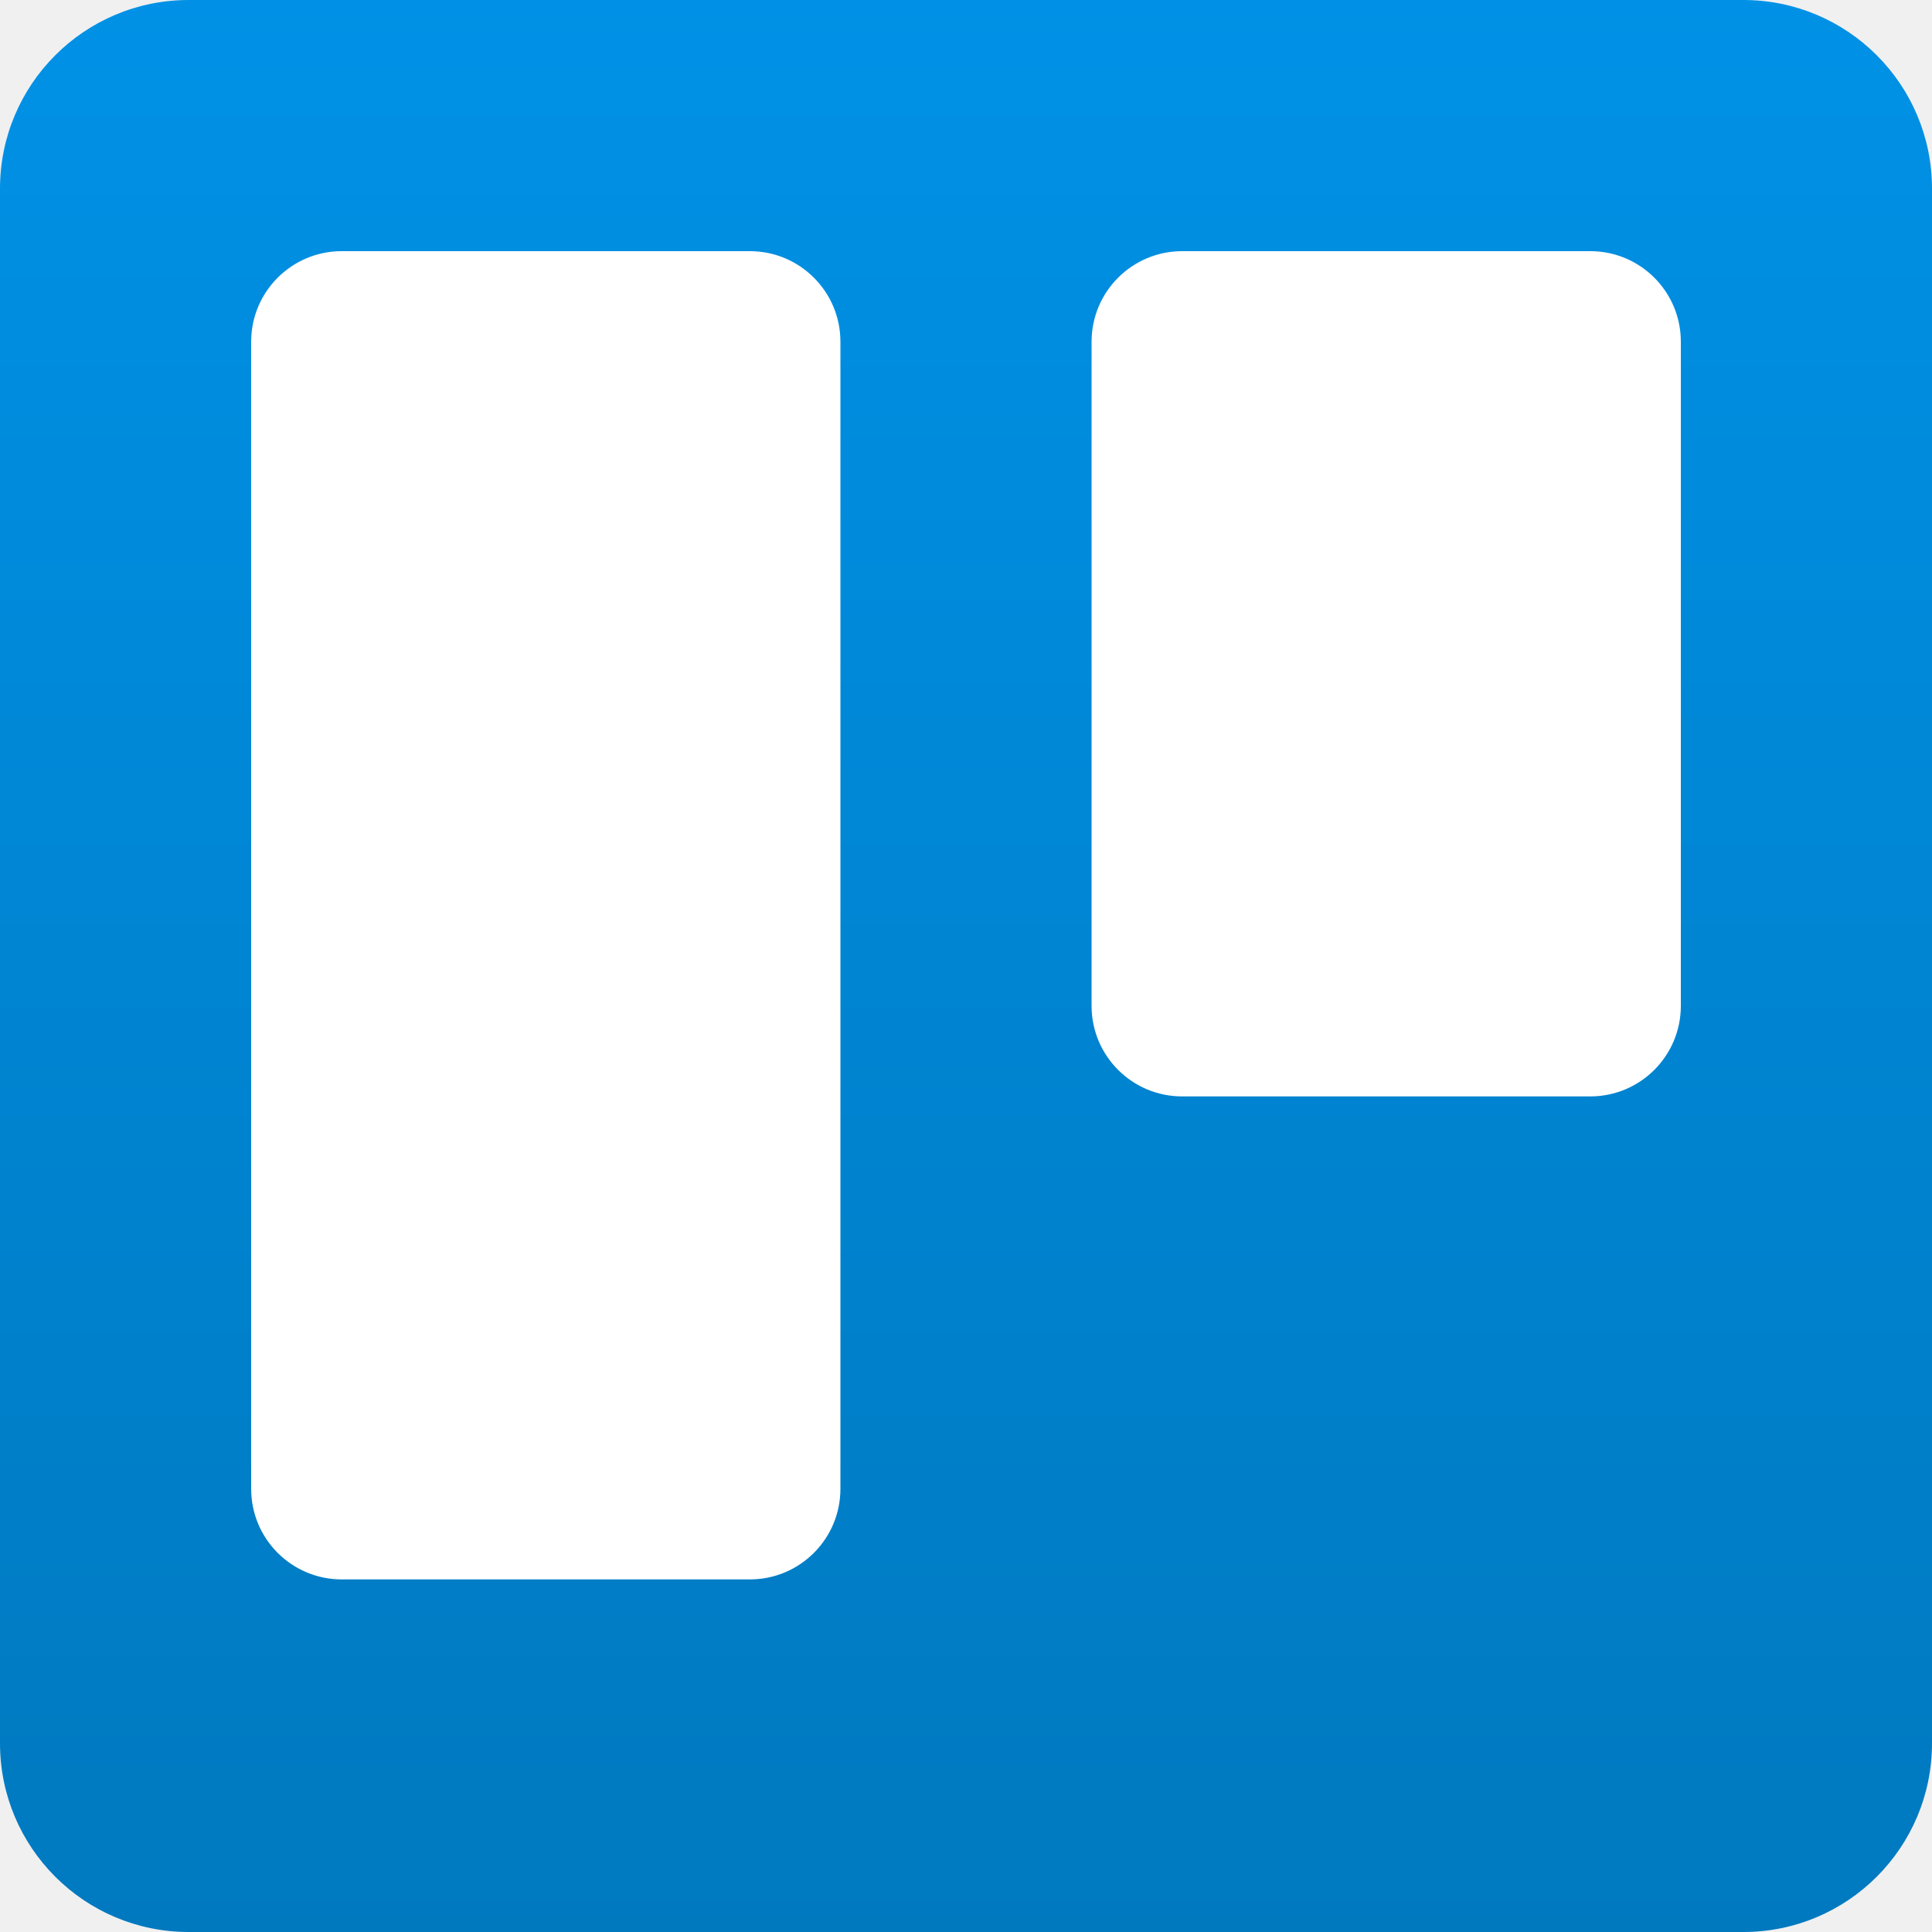
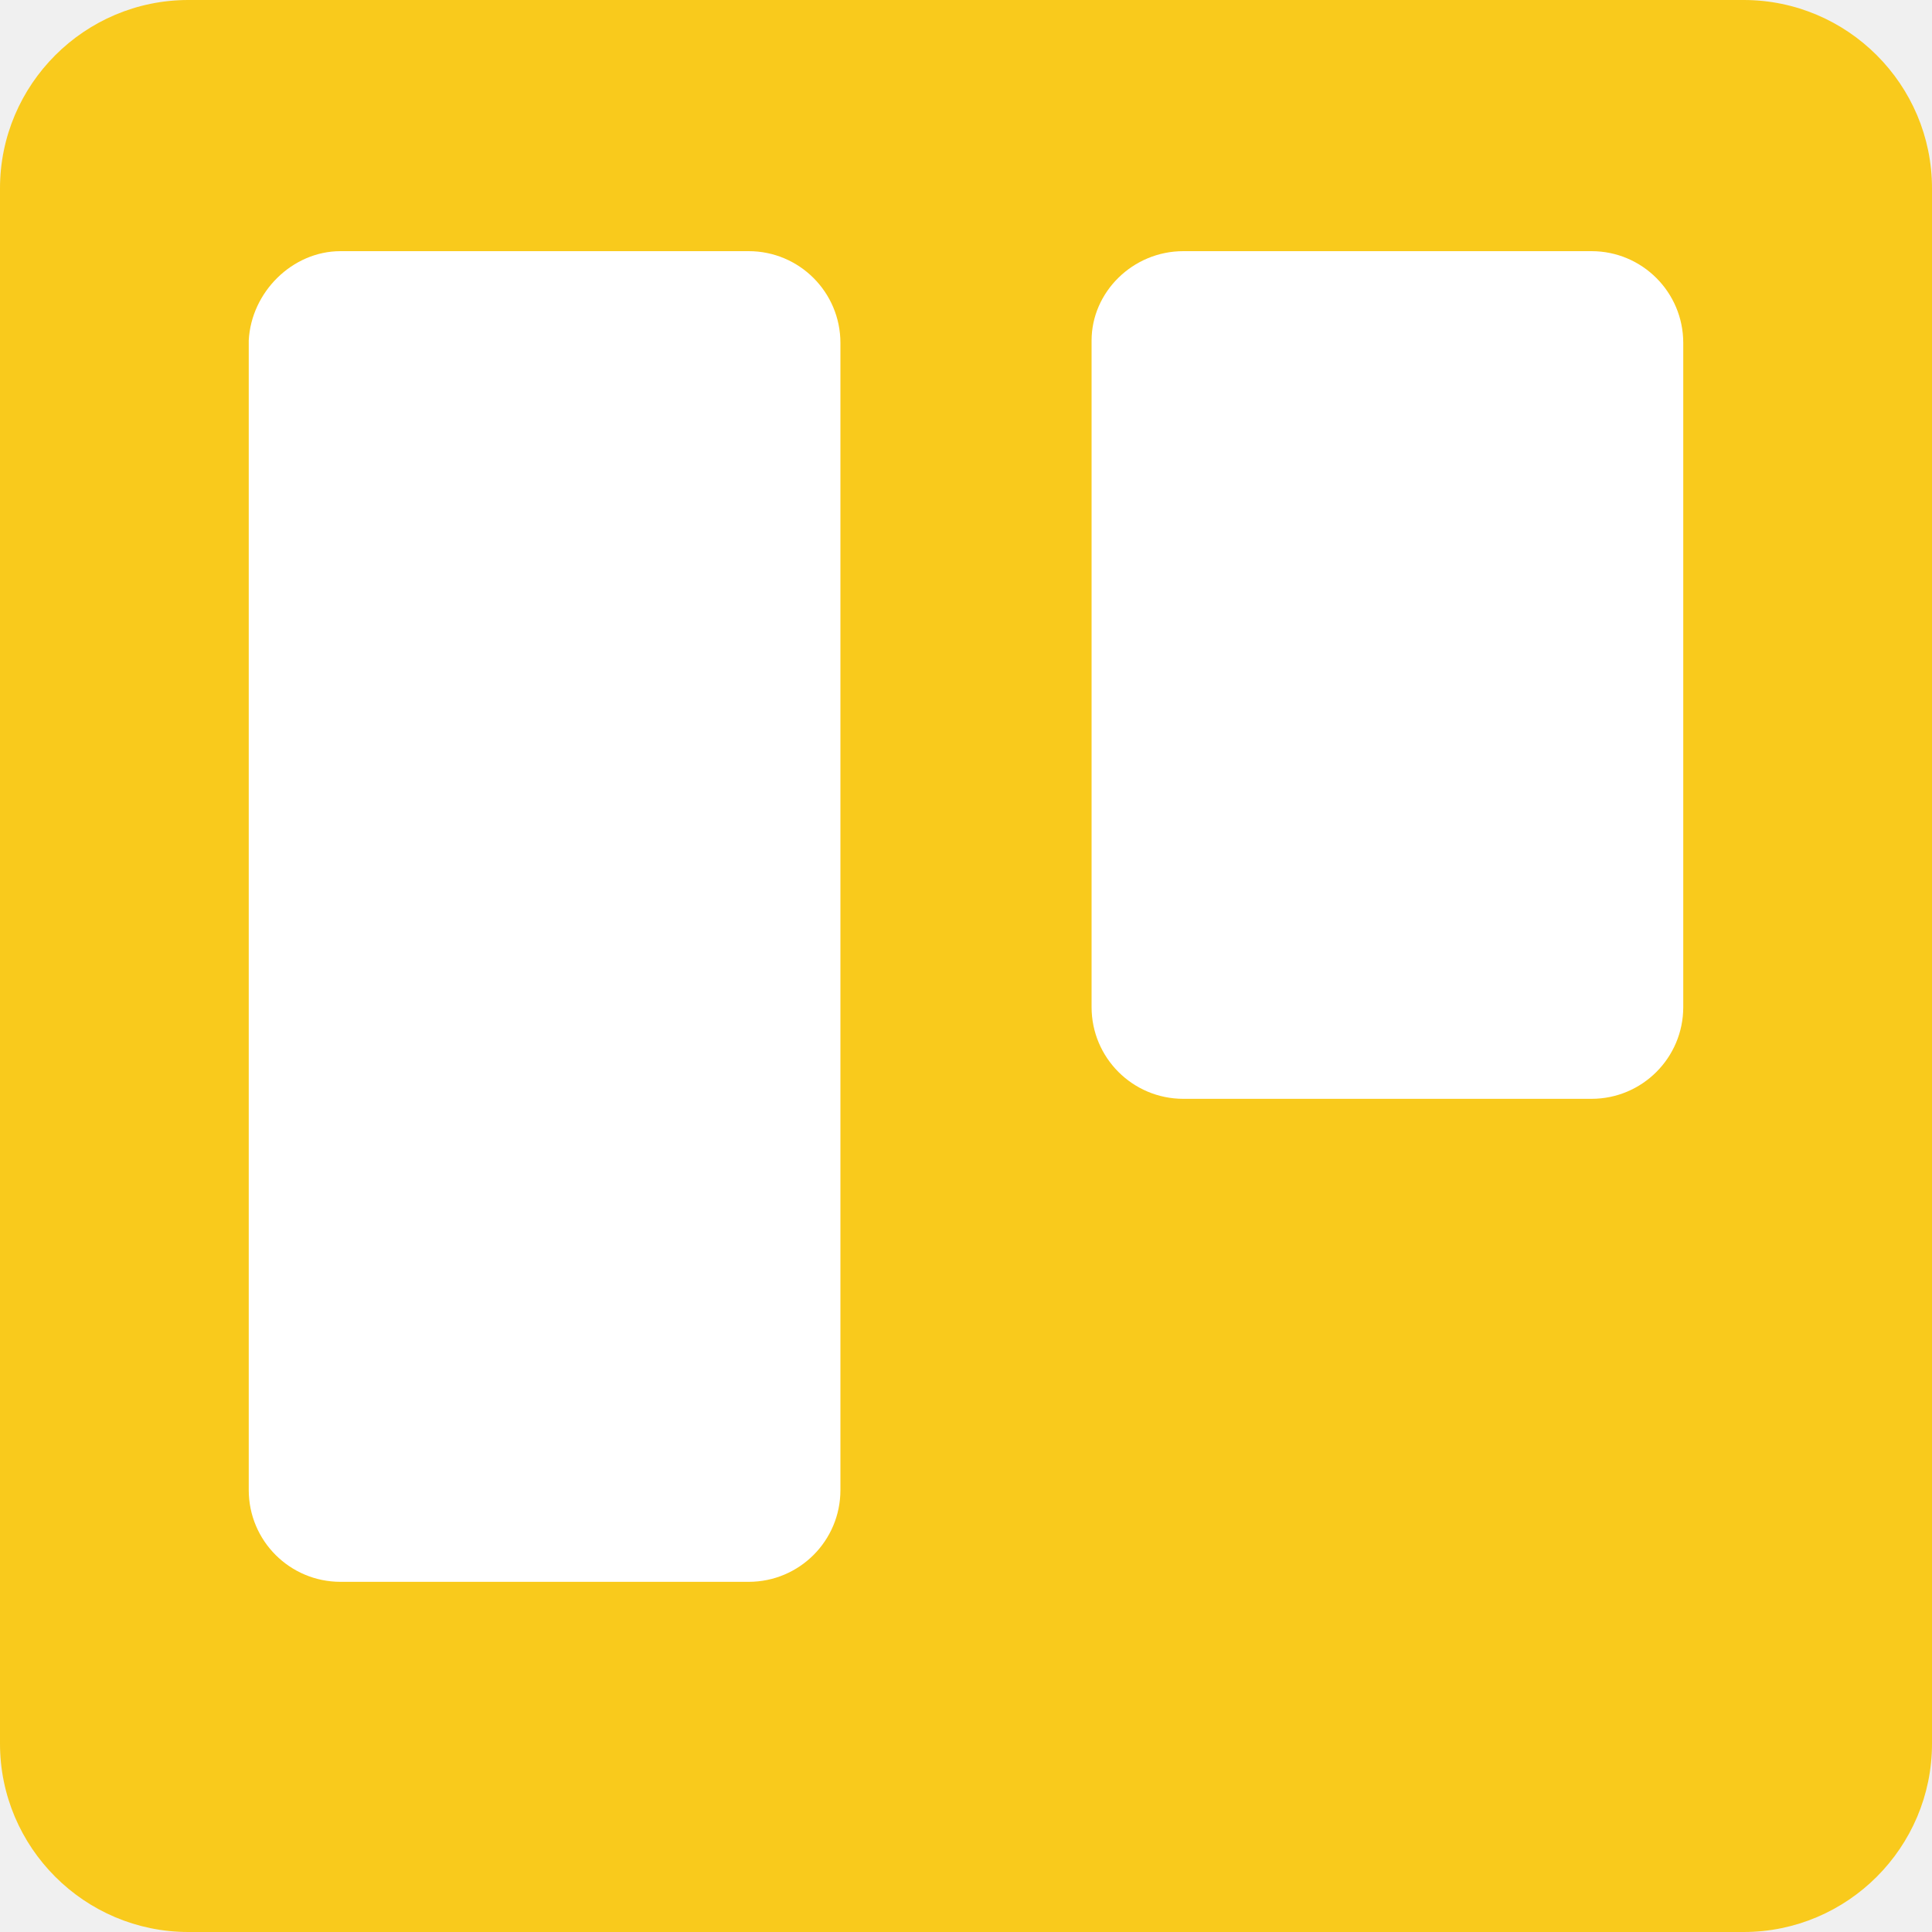
- <svg xmlns="http://www.w3.org/2000/svg" width="80px" height="80px" viewBox="0 0 80 80" version="1.1">
-   <defs>
-     <linearGradient x1="50%" y1="0%" x2="50%" y2="100%" id="linearGradient-1">
-       <stop stop-color="#0091E6" offset="0%" />
-       <stop stop-color="#0079BF" offset="100%" />
-     </linearGradient>
-   </defs>
-   <g id="01-Base-/-Ic-/-Trello" stroke="none" stroke-width="1" fill="none" fill-rule="evenodd">
-     <g id="trello" fill-rule="nonzero">
-       <rect id="Rectangle" fill="url(#linearGradient-1)" x="0" y="0" width="80" height="80" rx="7.812" />
-       <rect id="Rectangle" fill="#FFFFFF" x="45.2" y="10.4" width="24.4" height="35" rx="3.75" />
-       <rect id="Rectangle" fill="#FFFFFF" x="10.4" y="10.4" width="24.4" height="55" rx="3.75" />
+ <svg xmlns="http://www.w3.org/2000/svg" version="1.1" id="Calque_1" x="0px" y="0px" viewBox="0 0 80 80" style="enable-background:new 0 0 80 80;" xml:space="preserve">
+   <style type="text/css">
+ 	.st0{fill:#F9CA1C;}
+ 	.st1{fill:#FFFFFF;}
+ </style>
+   <g>
+     <g id="trello">
+       <path id="Rectangle" class="st0" d="M7.8,0h64.4C76.5,0,80,3.5,80,7.8v64.4c0,4.3-3.5,7.8-7.8,7.8H7.8C3.5,80,0,76.5,0,72.2V7.8    C0,3.5,3.5,0,7.8,0z" />
+       <path class="st1" d="M49,10.4h16.9c2.1,0,3.8,1.7,3.8,3.8v27.5c0,2.1-1.7,3.8-3.8,3.8H49c-2.1,0-3.8-1.7-3.8-3.8V14.1    C45.2,12.1,46.9,10.4,49,10.4z" />
+       <path class="st1" d="M14.1,10.4H31c2.1,0,3.8,1.7,3.8,3.8v47.5c0,2.1-1.7,3.8-3.8,3.8H14.1c-2.1,0-3.8-1.7-3.8-3.8V14.1    C10.4,12.1,12.1,10.4,14.1,10.4z" />
    </g>
  </g>
</svg>
